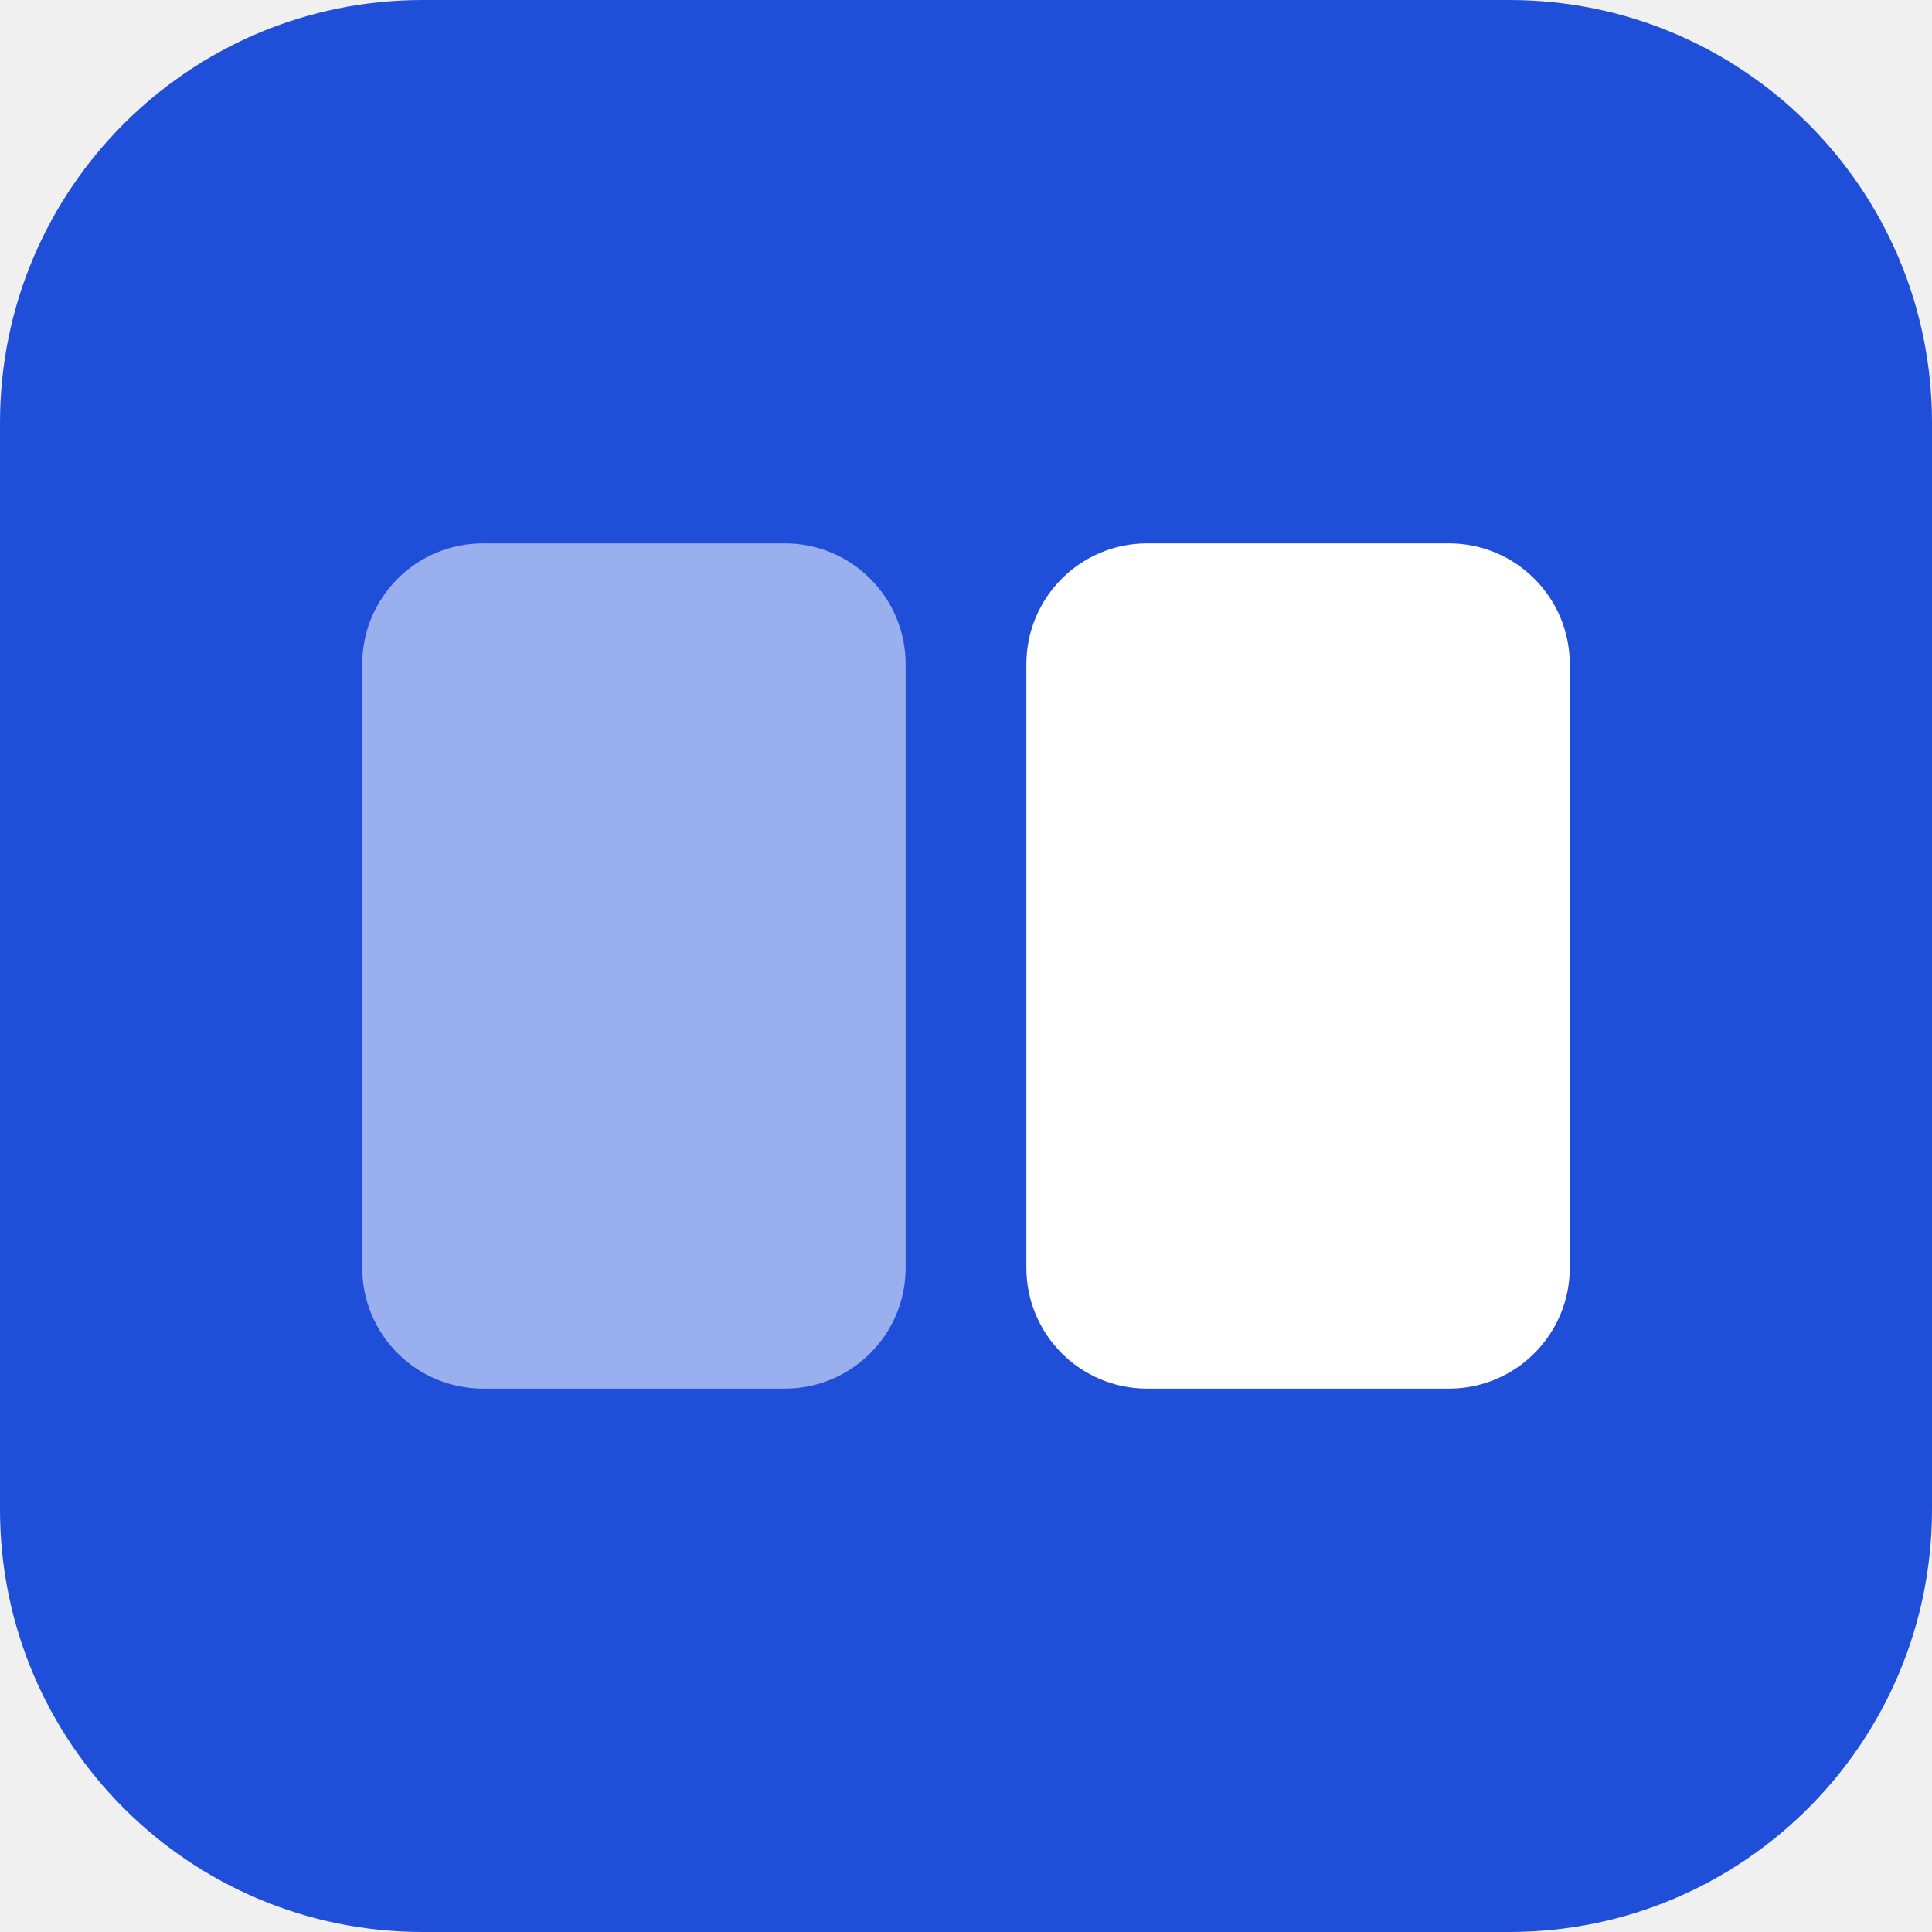
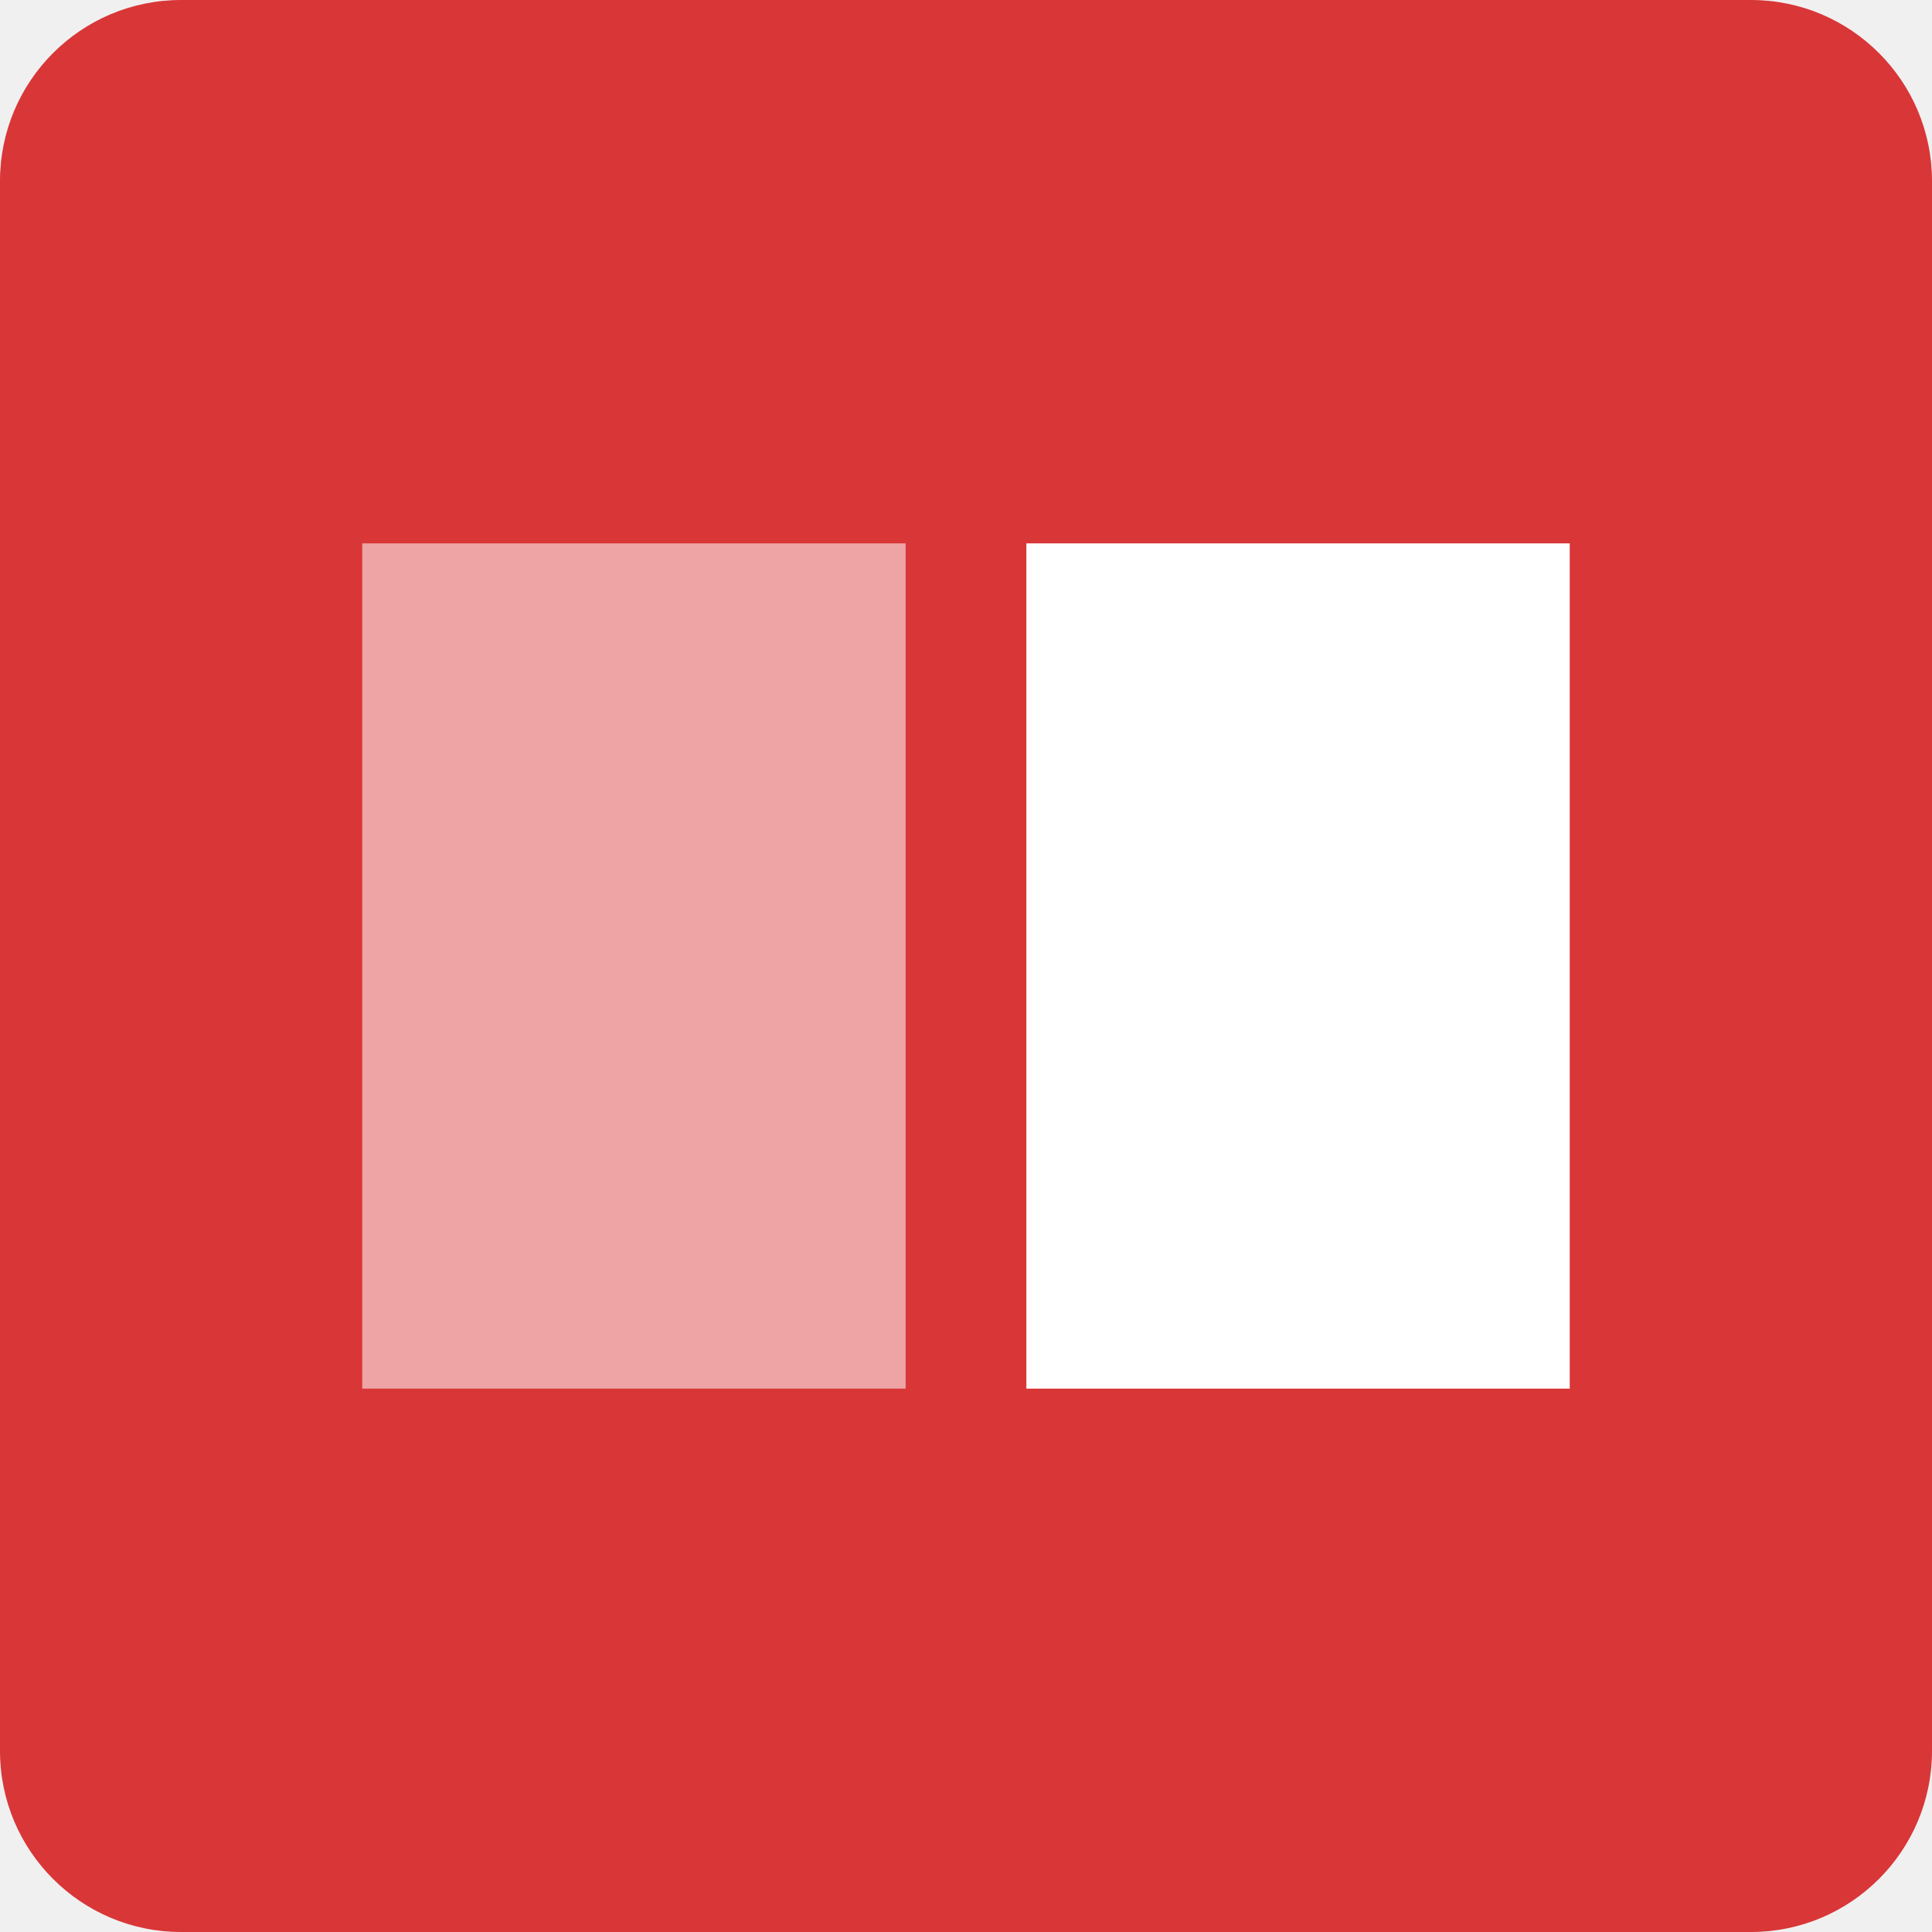
<svg xmlns="http://www.w3.org/2000/svg" viewBox="0 0 32 32">
-   <rect width="32" height="32" rx="7" fill="#1f4ed8" />
-   <rect x="6" y="9" width="9" height="14" rx="2" fill="#fff" opacity=".55" />
-   <rect x="17" y="9" width="9" height="14" rx="2" fill="#fff" />
+   <rect width="32" height="32" rx="3" fill="#d93637" />
+   <rect x="6" y="9" width="9" height="14" fill="#fff" opacity=".55" />
+   <rect x="17" y="9" width="9" height="14" fill="#fff" />
</svg>
